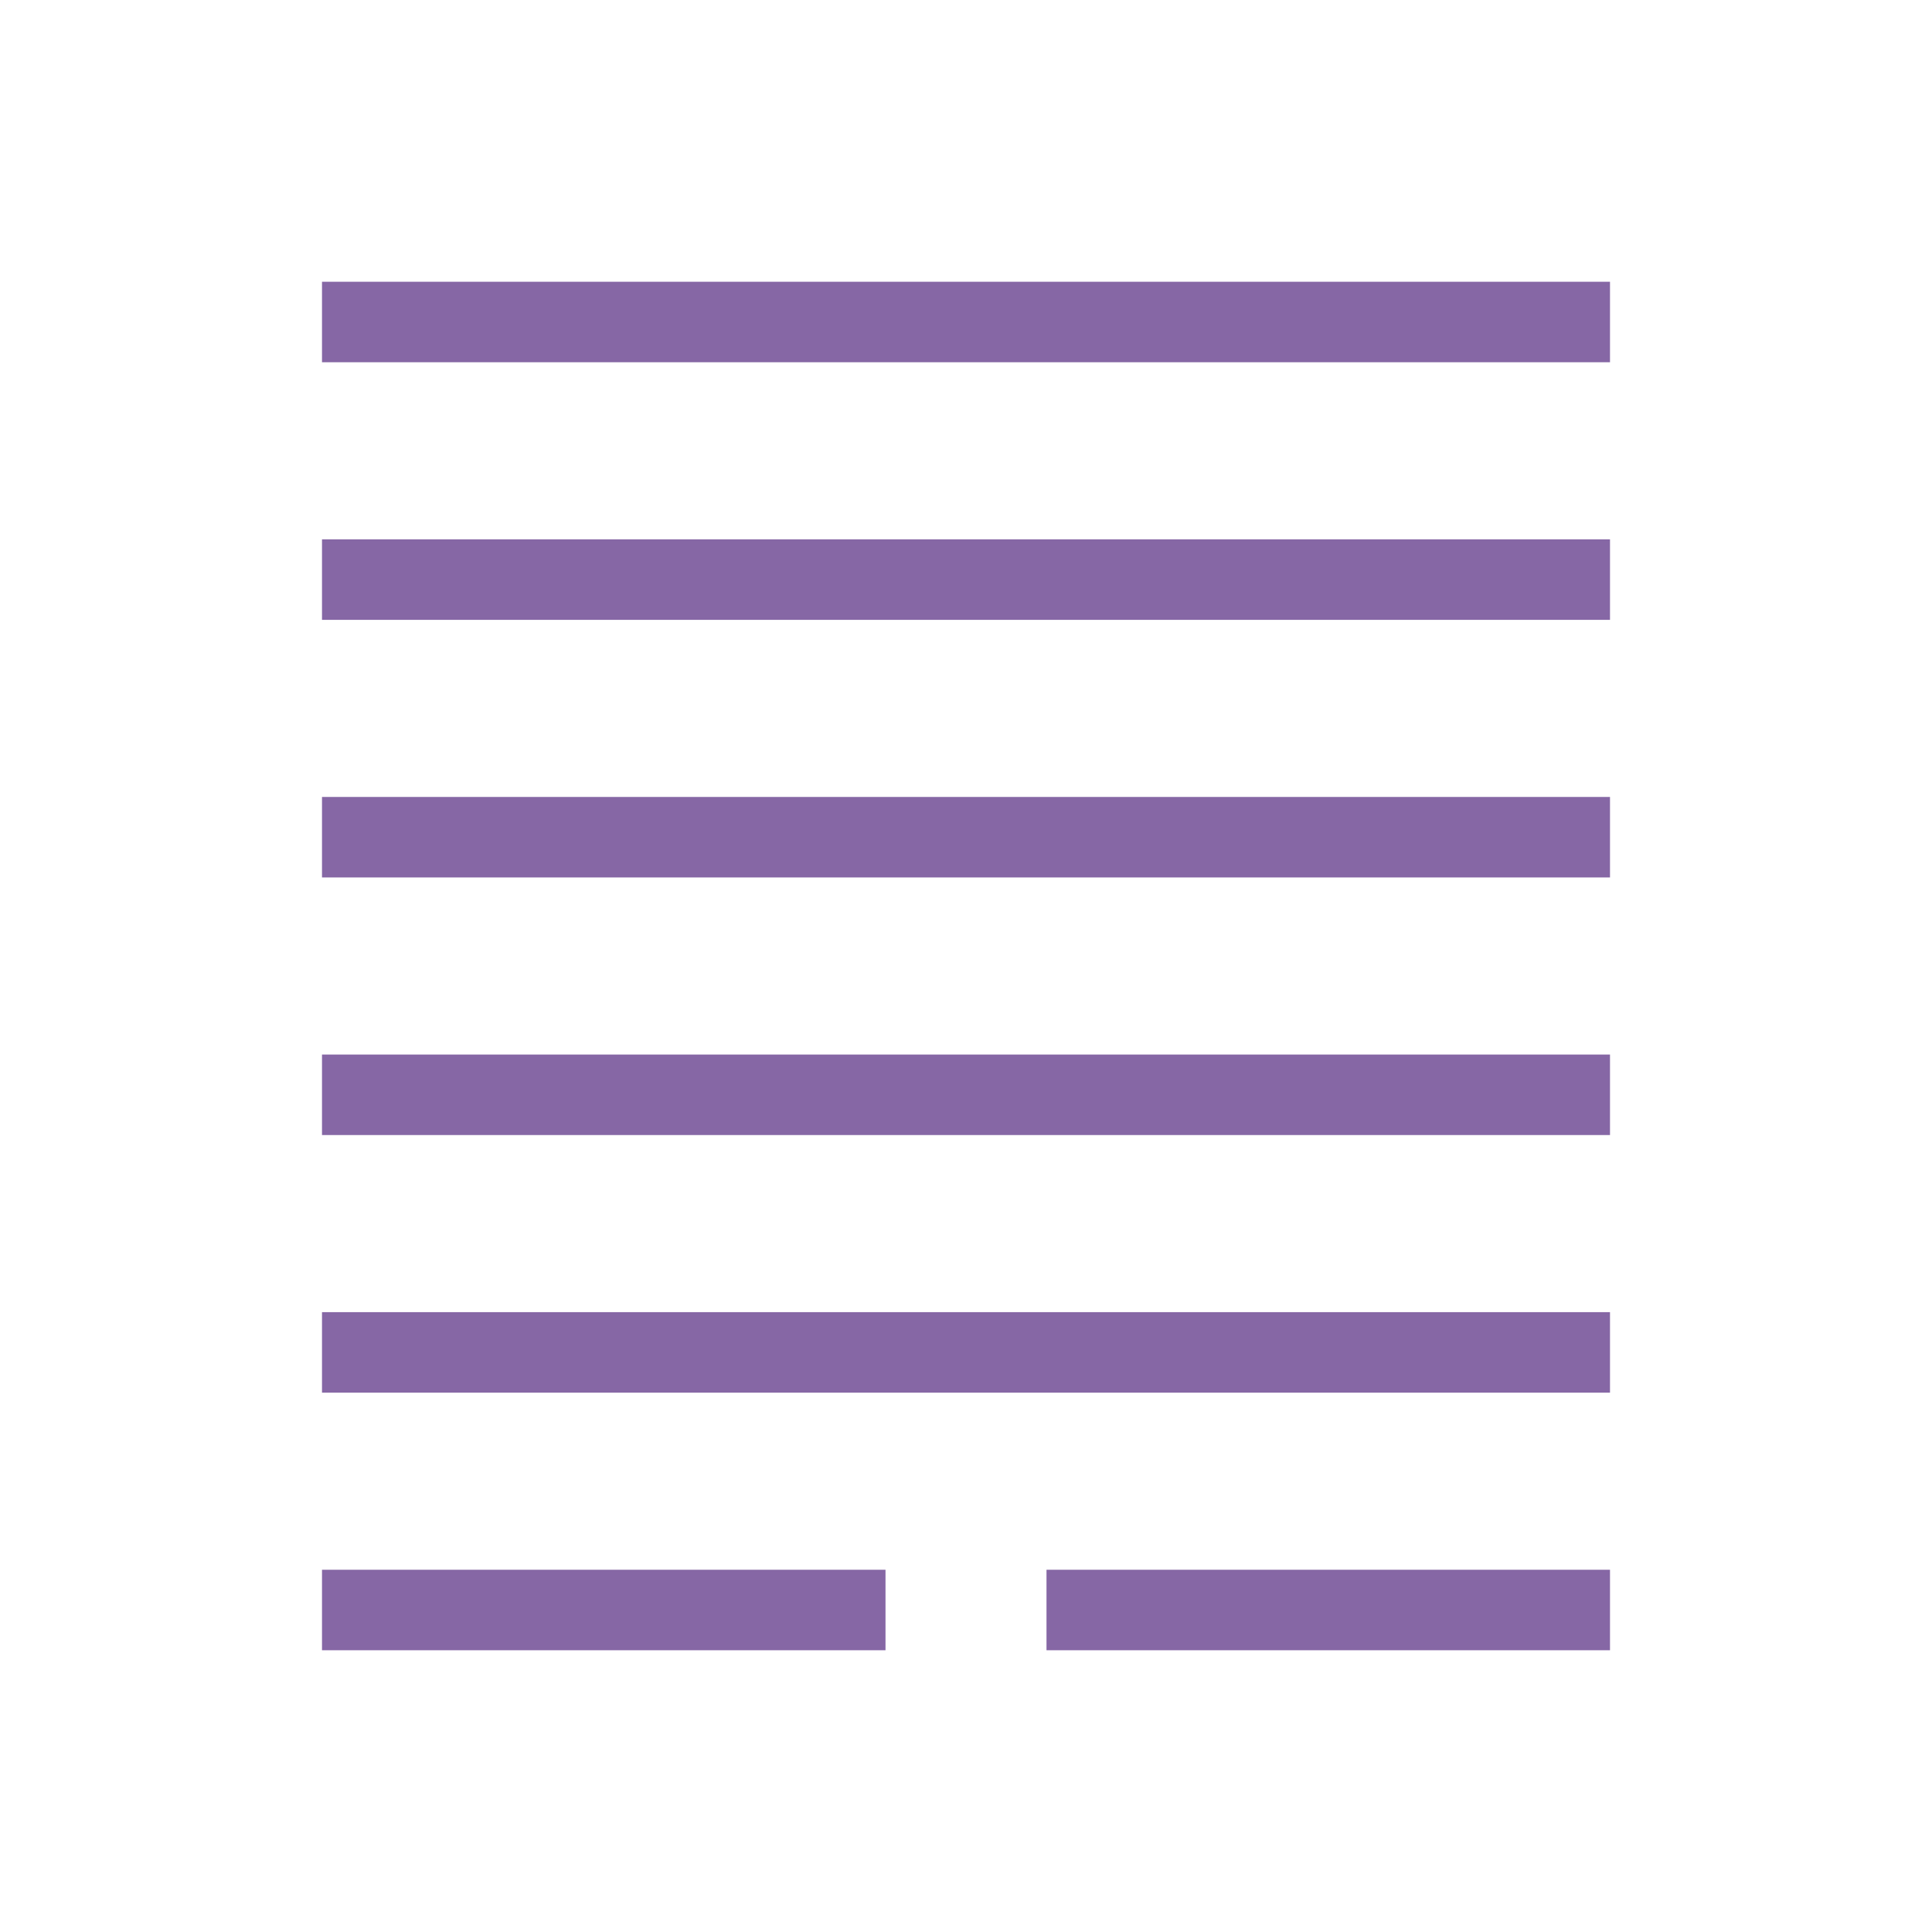
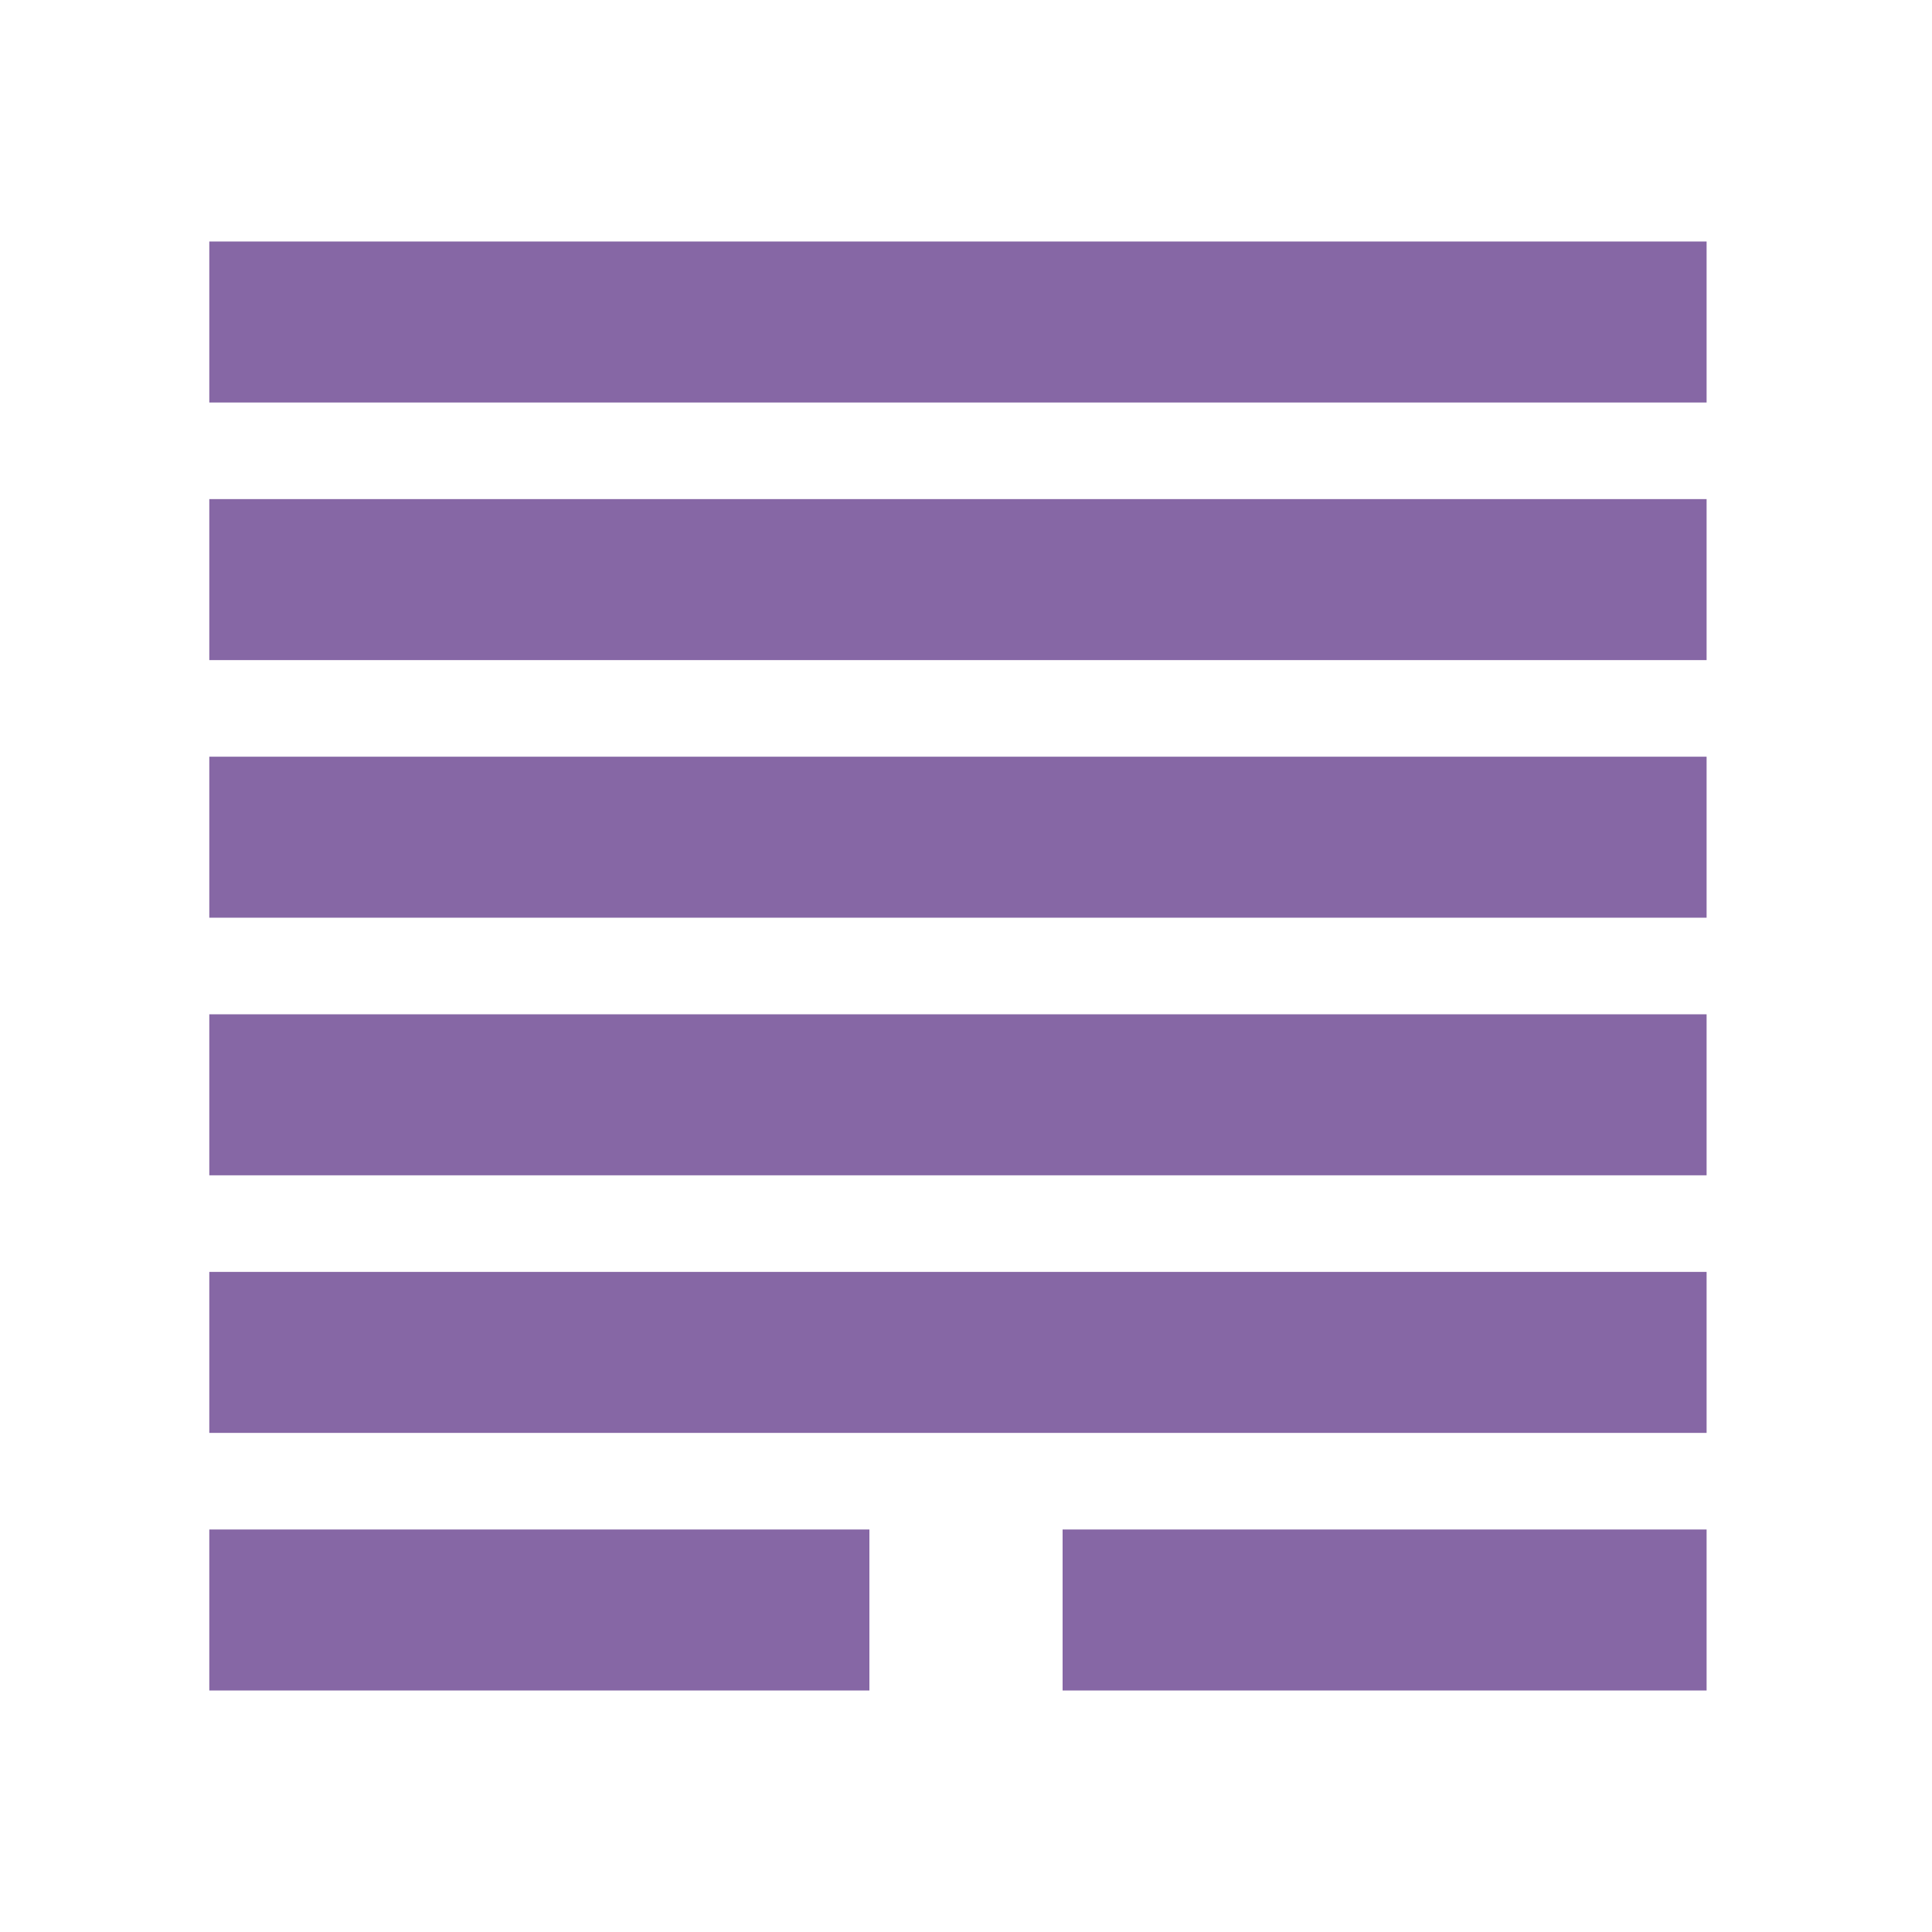
- <svg xmlns="http://www.w3.org/2000/svg" width="120" height="120" viewBox="0 0 120 120">
-   <path d="M20 100 L55.0 100 M65.0 100 L100 100 M20 84 L100 84 M20 68 L100 68 M20 52 L100 52 M20 36 L100 36 M20 20 L100 20" fill="none" stroke="#8667A5" stroke-width="5" stroke-linecap="butt" stroke-linejoin="miter" />
+ <svg xmlns="http://www.w3.org/2000/svg" width="120" height="120" viewBox="0 0 120 120" fill="none">
+   <path d="M13 100H54M66 100H106M13 84H106M13 68H106M13 52H106M13 36H106M13 20H106" stroke="#8667A5" stroke-width="10" />
</svg>
